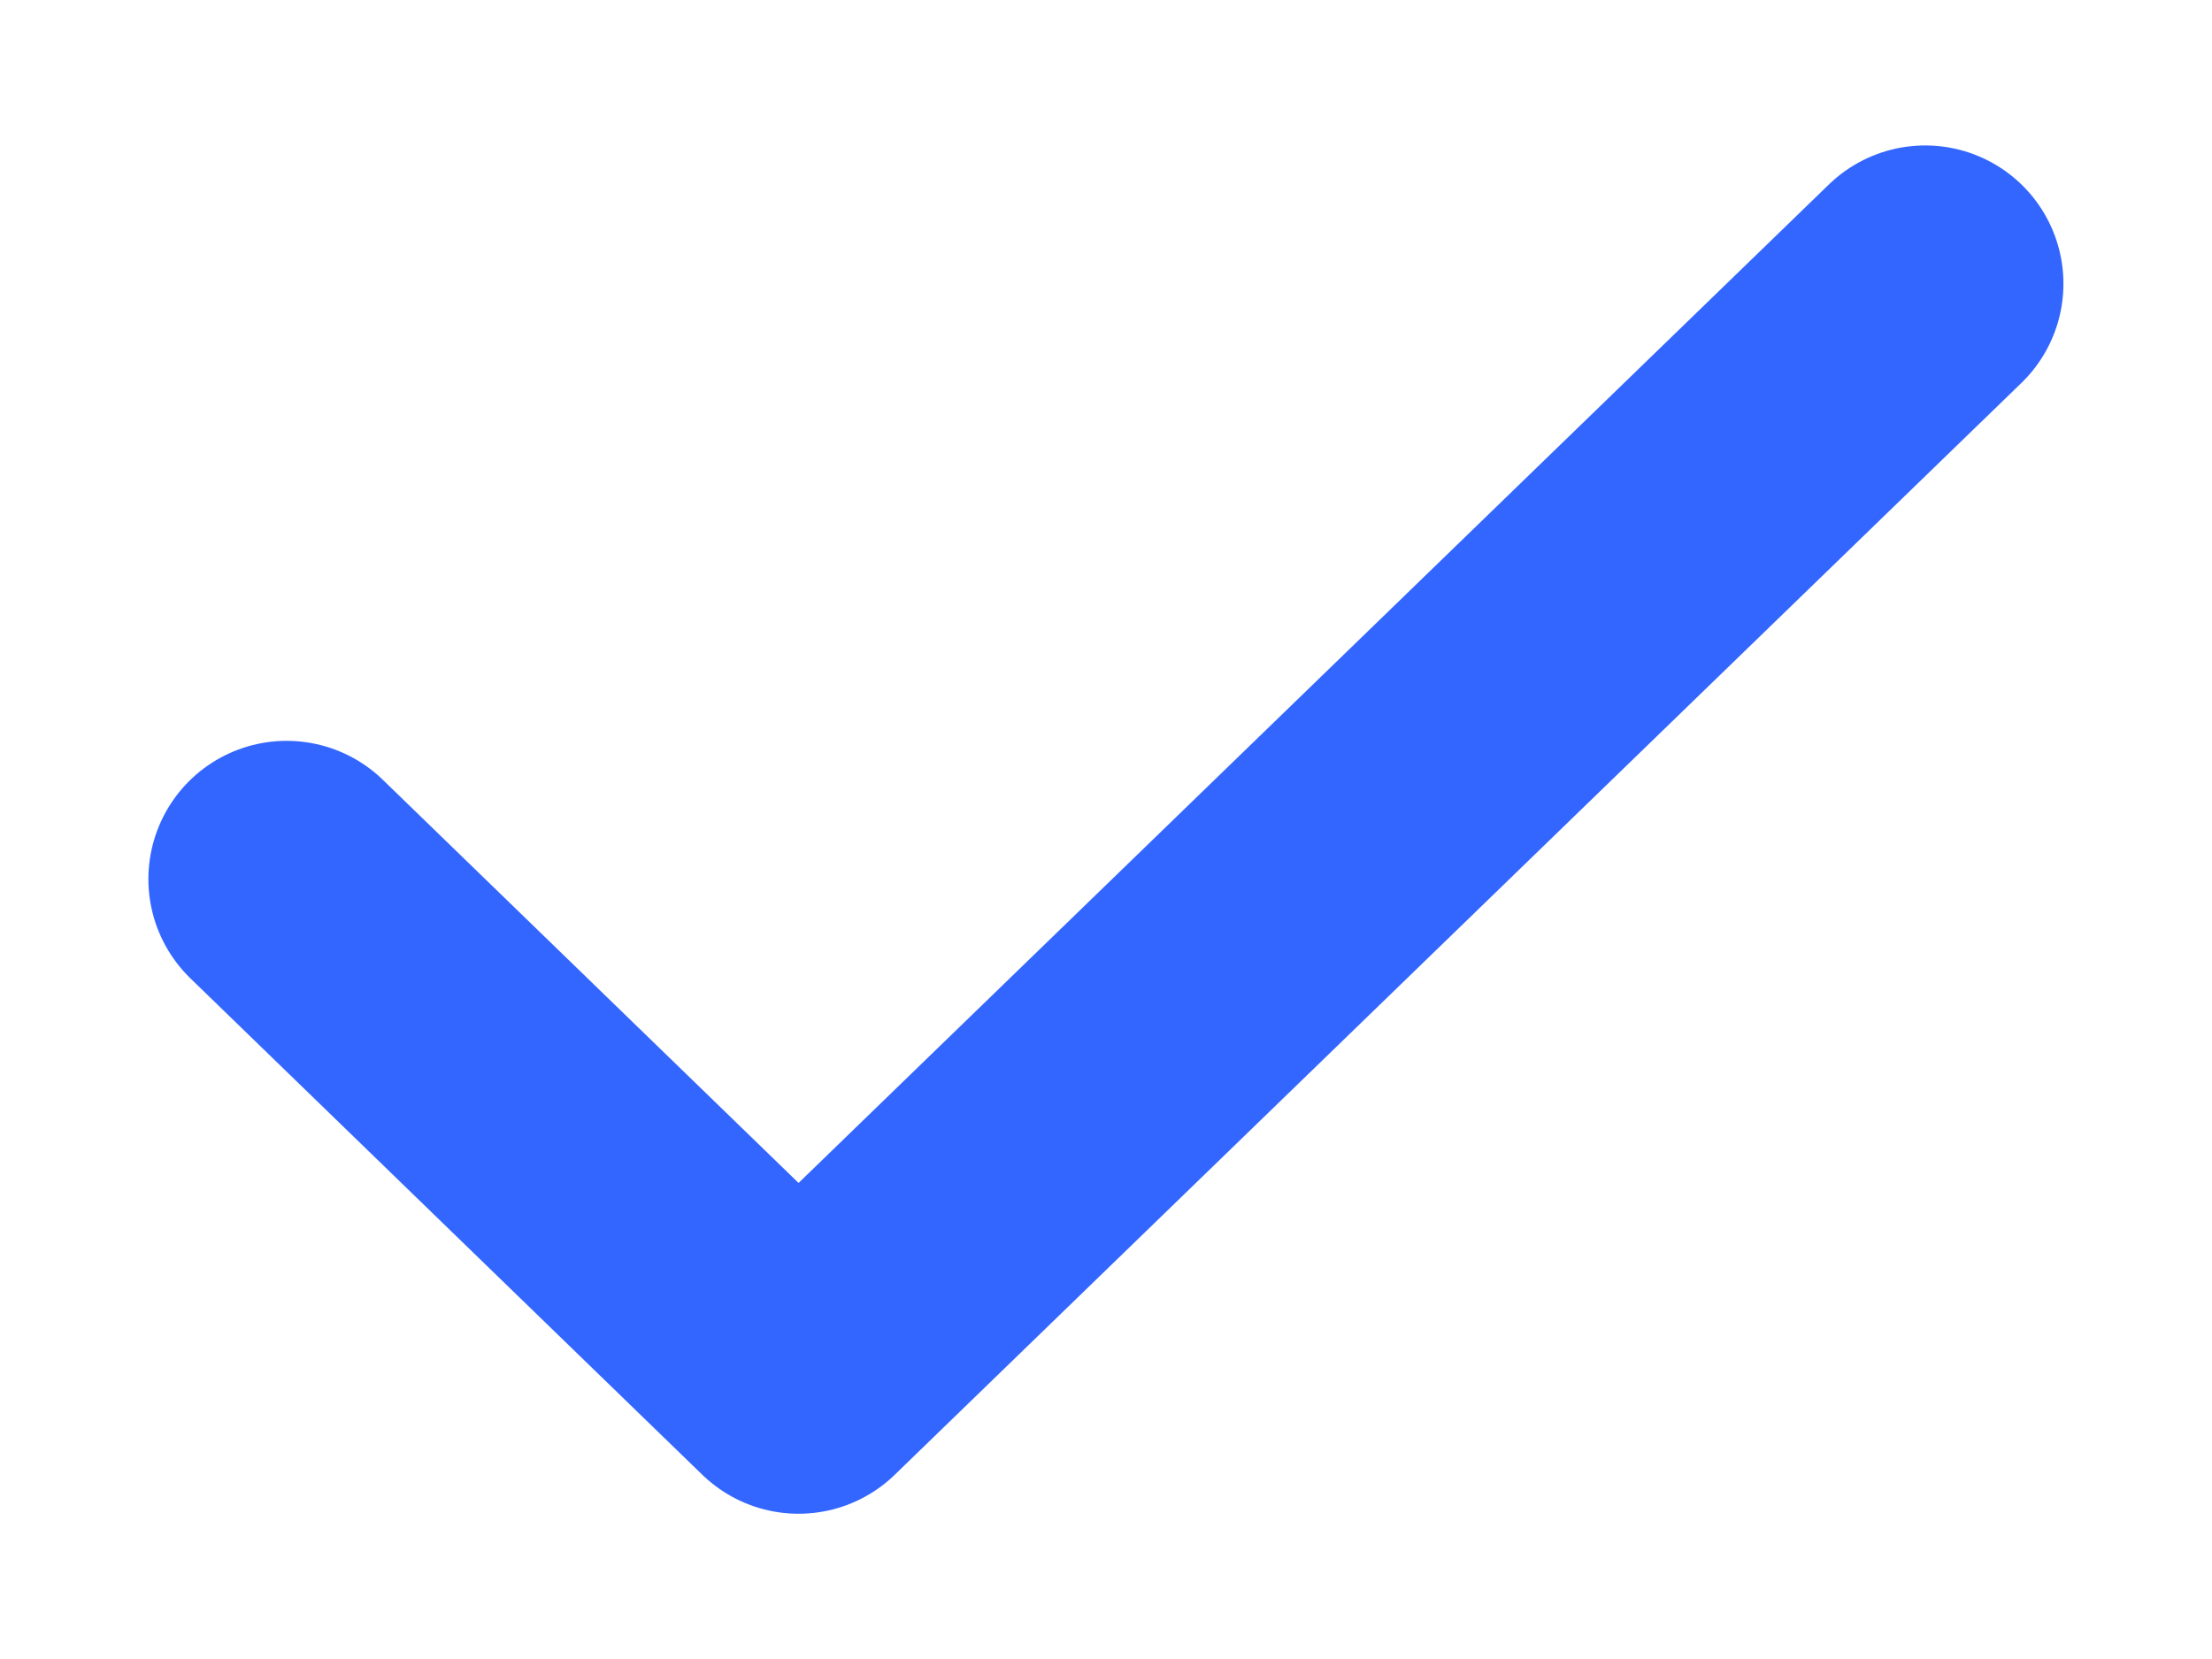
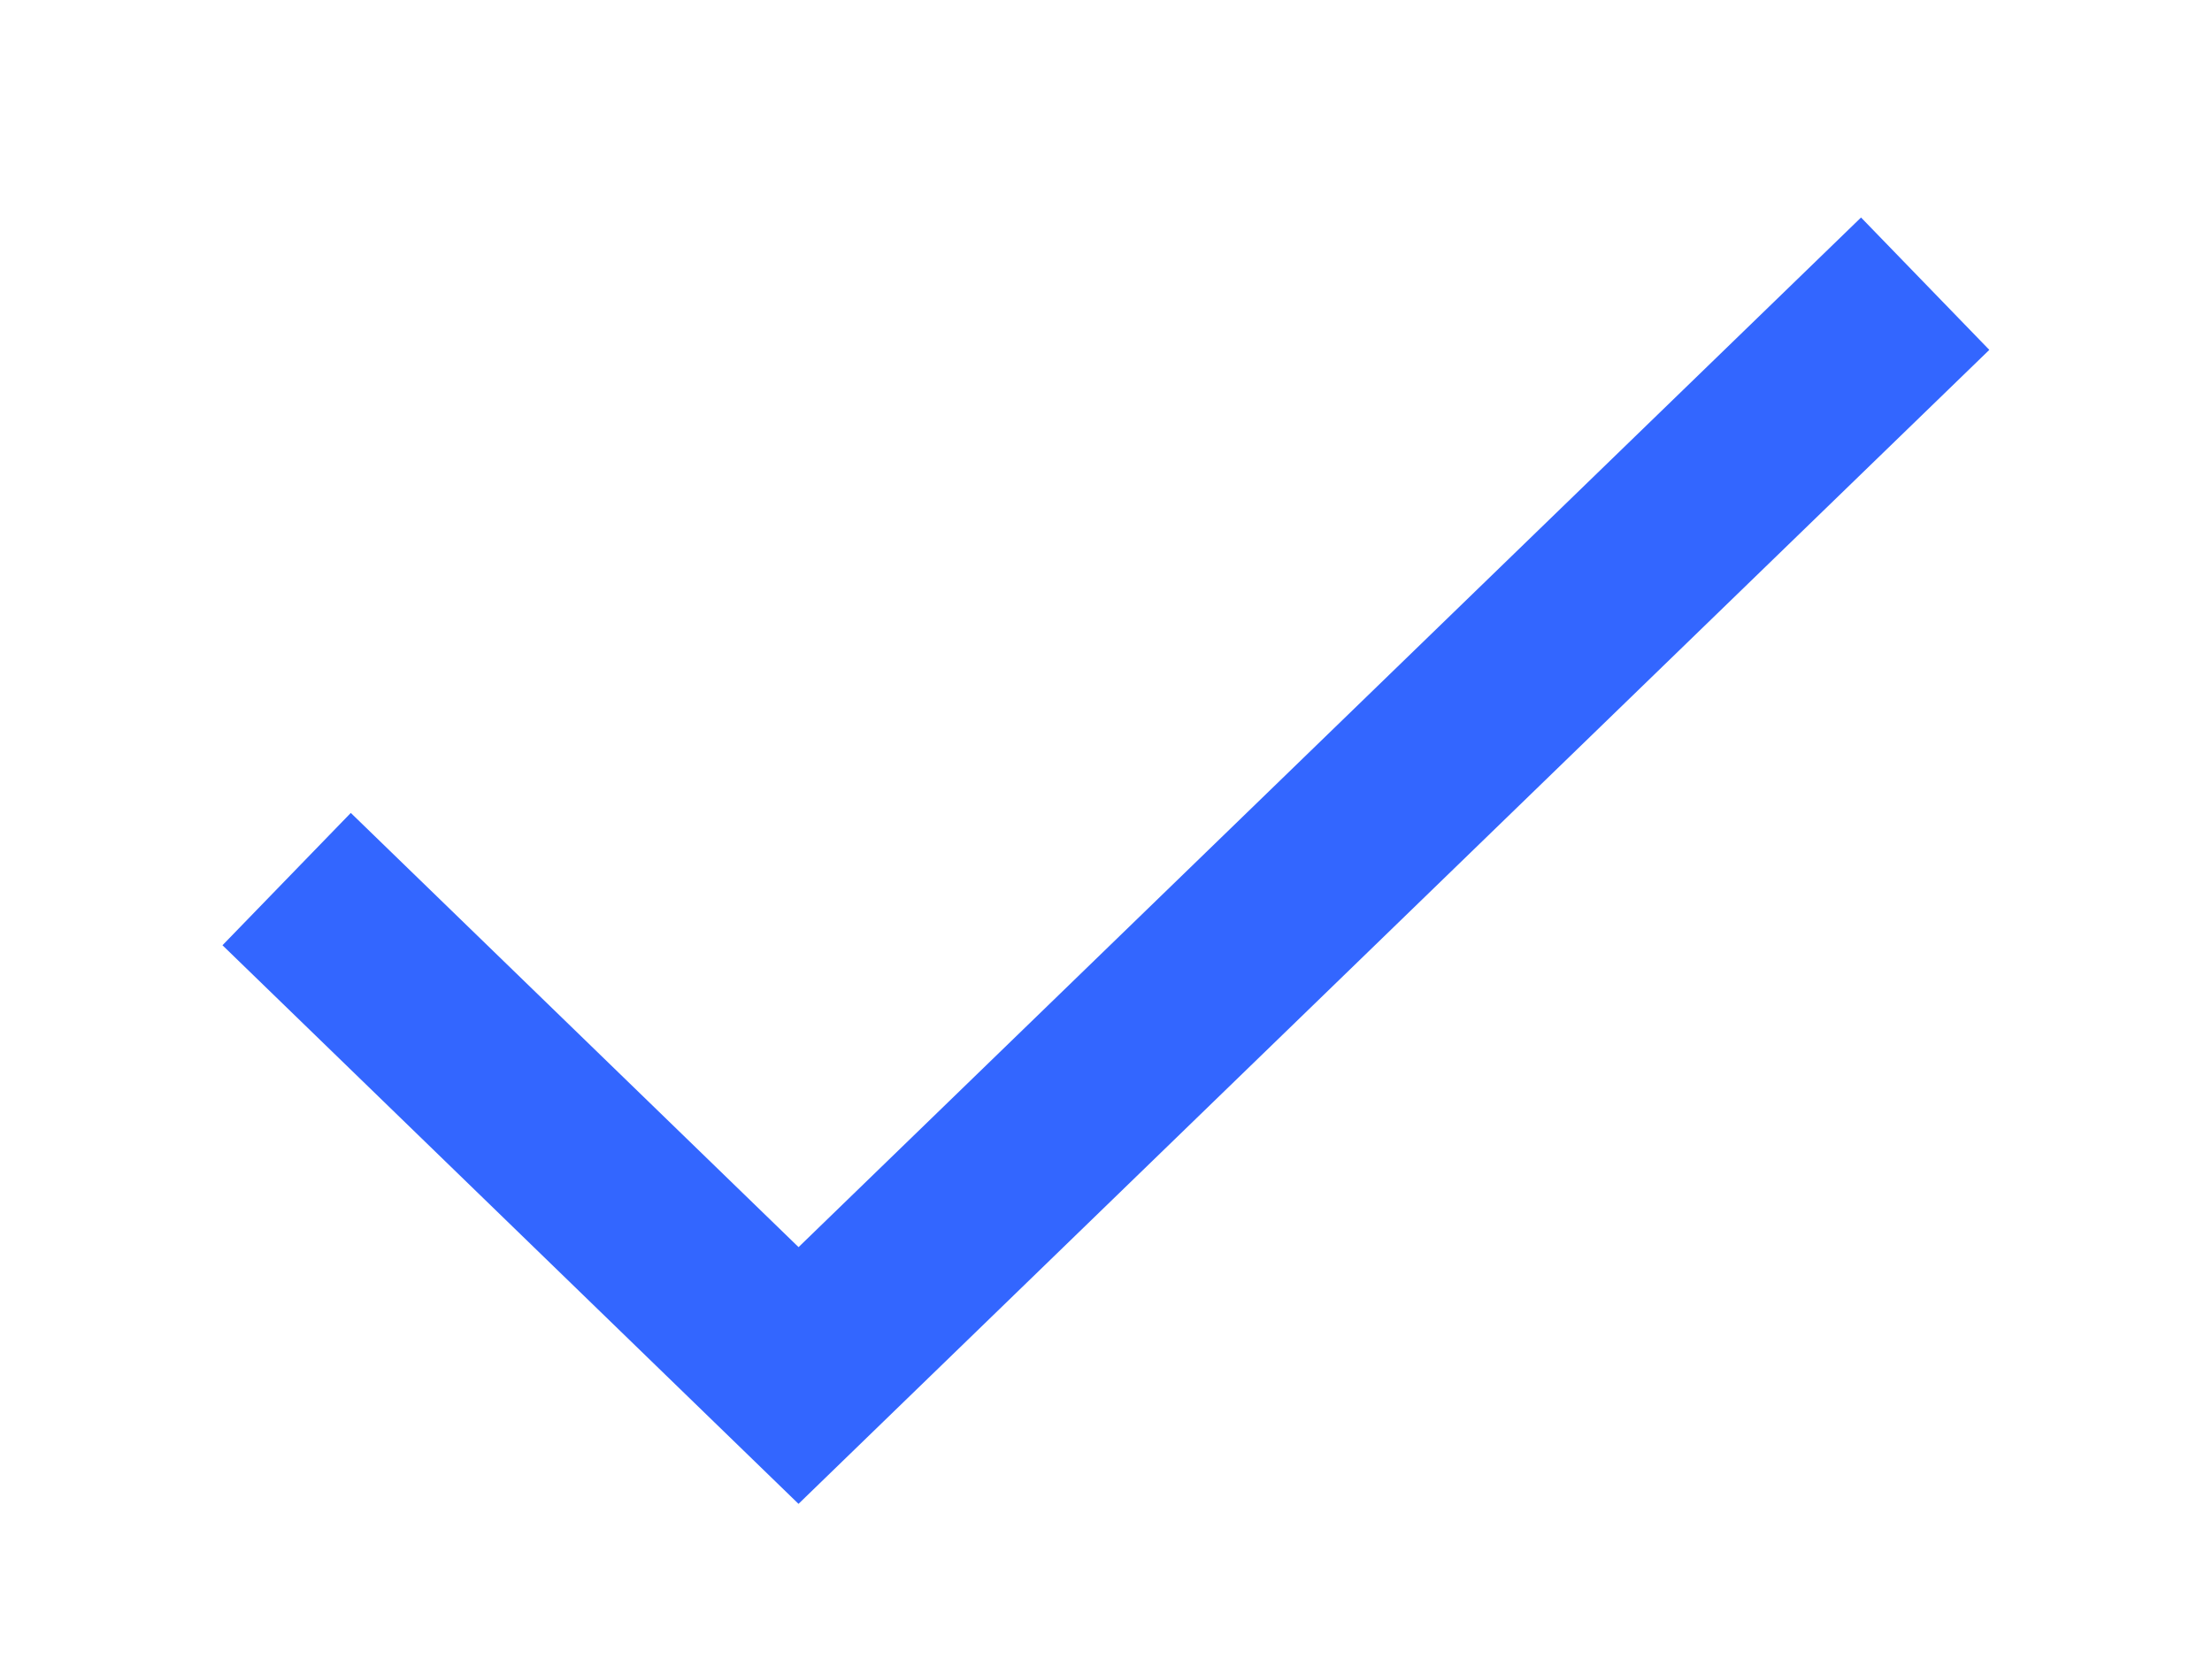
<svg xmlns="http://www.w3.org/2000/svg" viewBox="0 0 12 9" fill="none">
-   <path d="M10.444 1.539L4.332 7.462 1.555 4.769" stroke="#36f" stroke-width="1.5" stroke-linecap="round" stroke-linejoin="round" />
+   <path d="M10.444 1.539L4.332 7.462 1.555 4.769" stroke="#36f" strokeWidth="1.5" strokeLinecap="round" strokeLinejoin="round" />
</svg>
